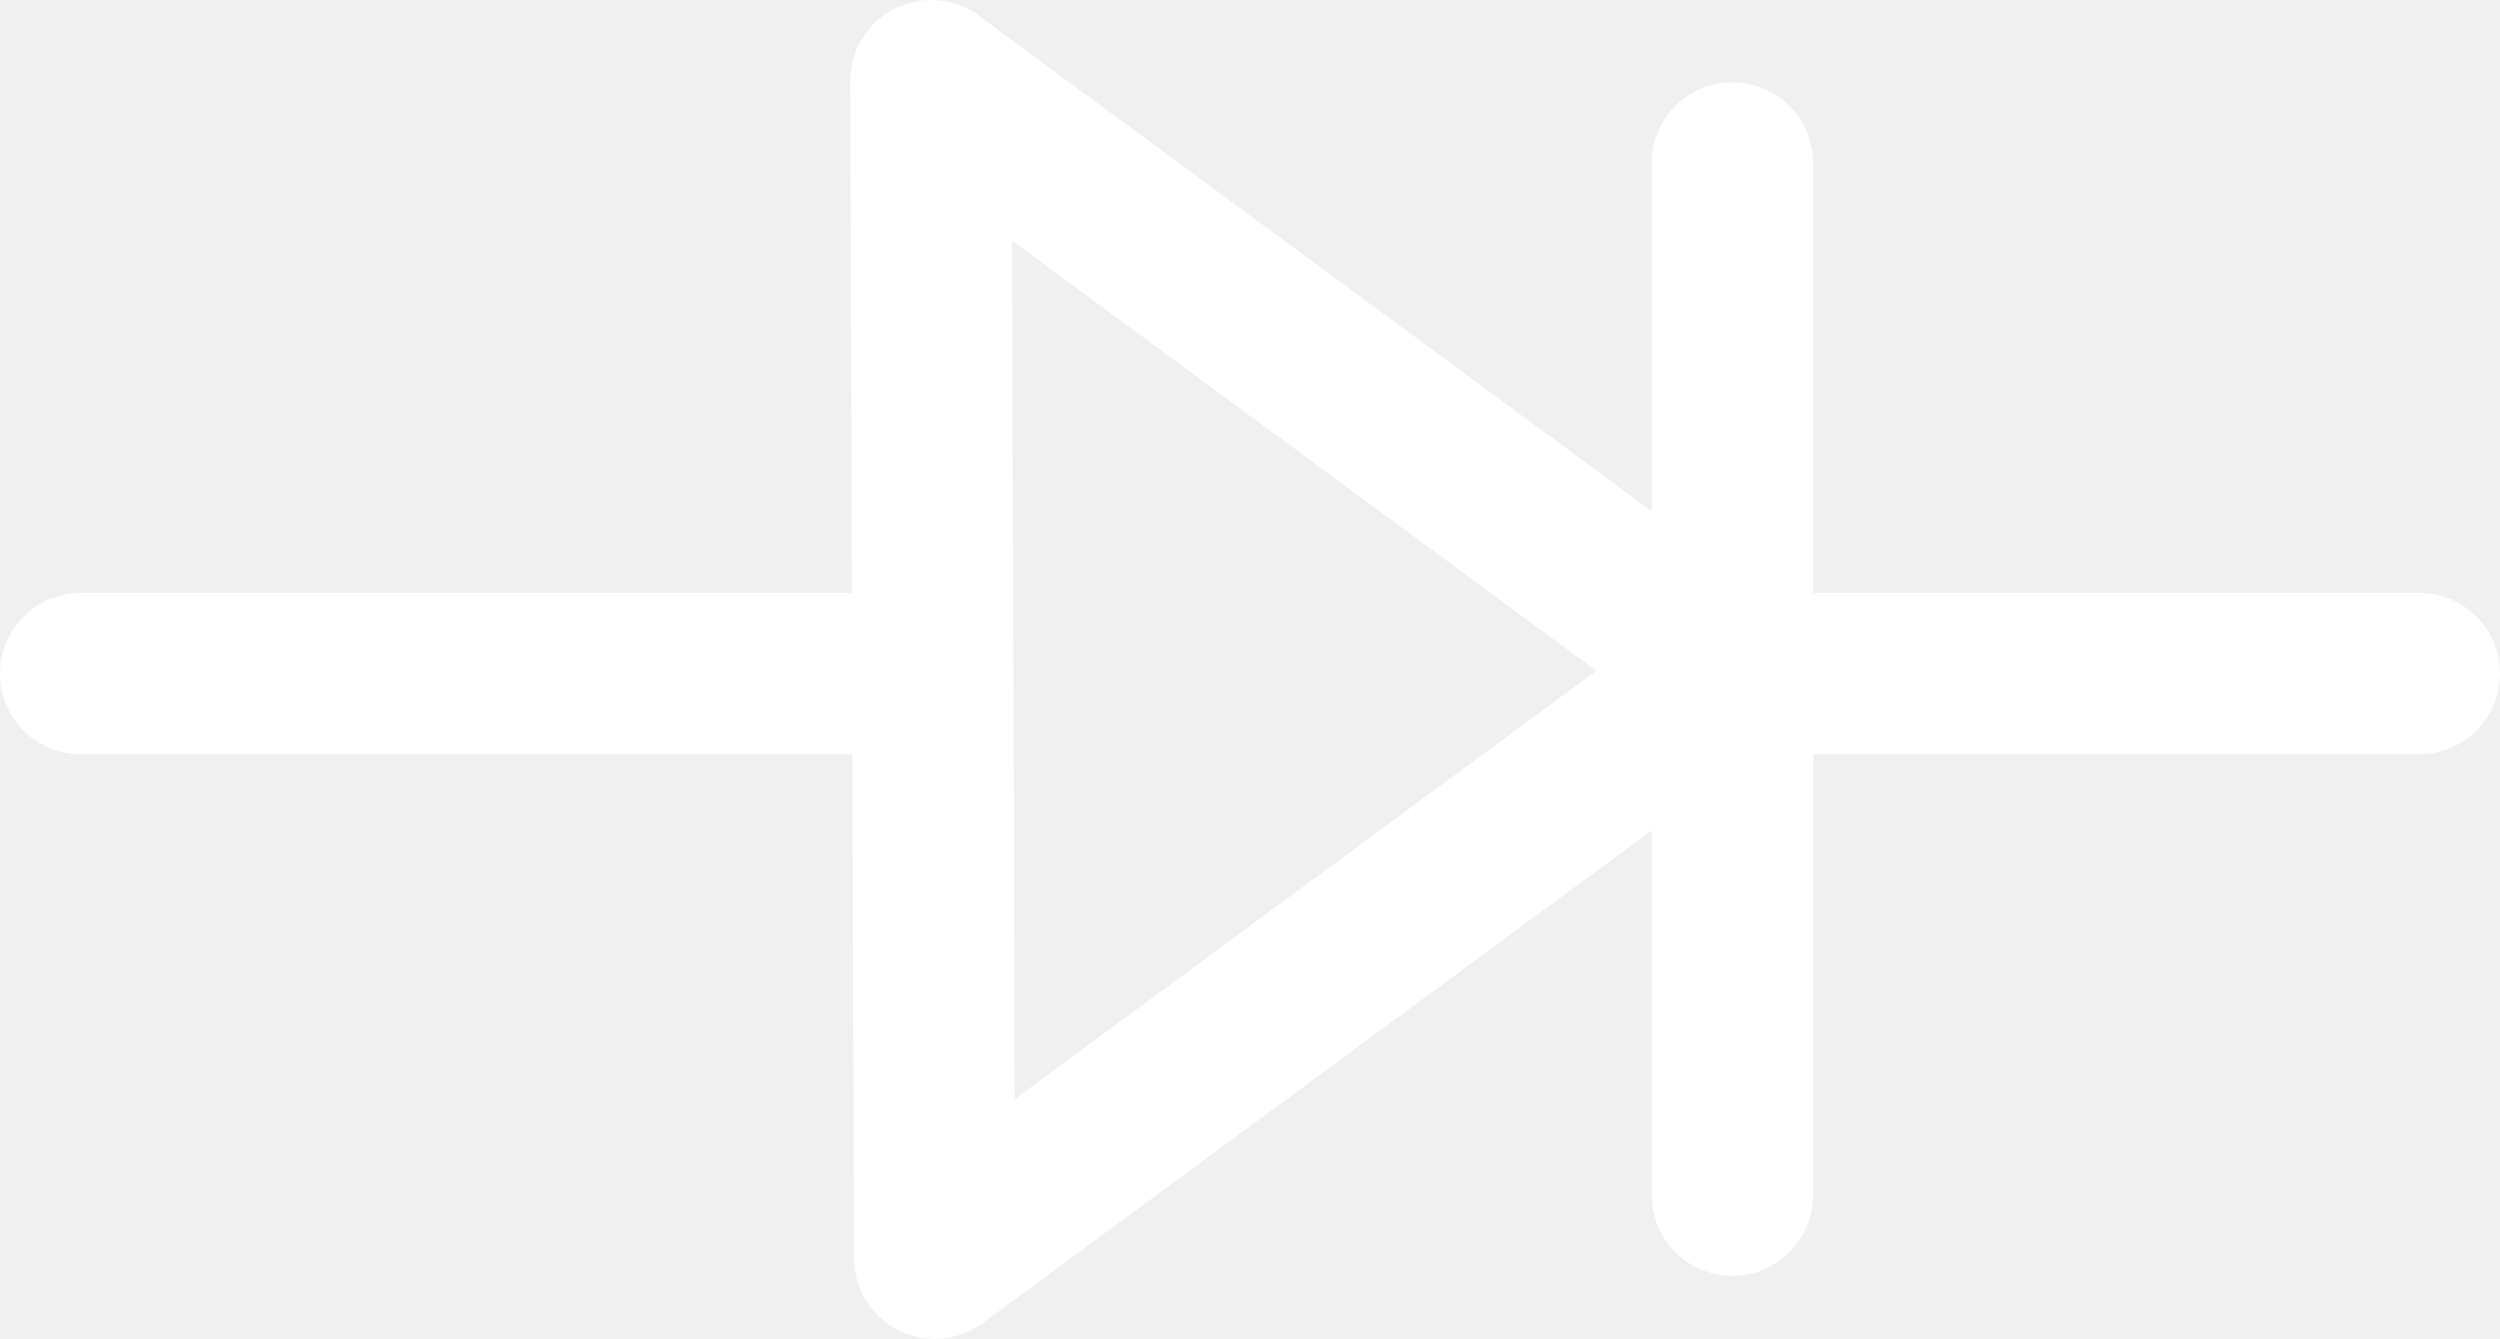
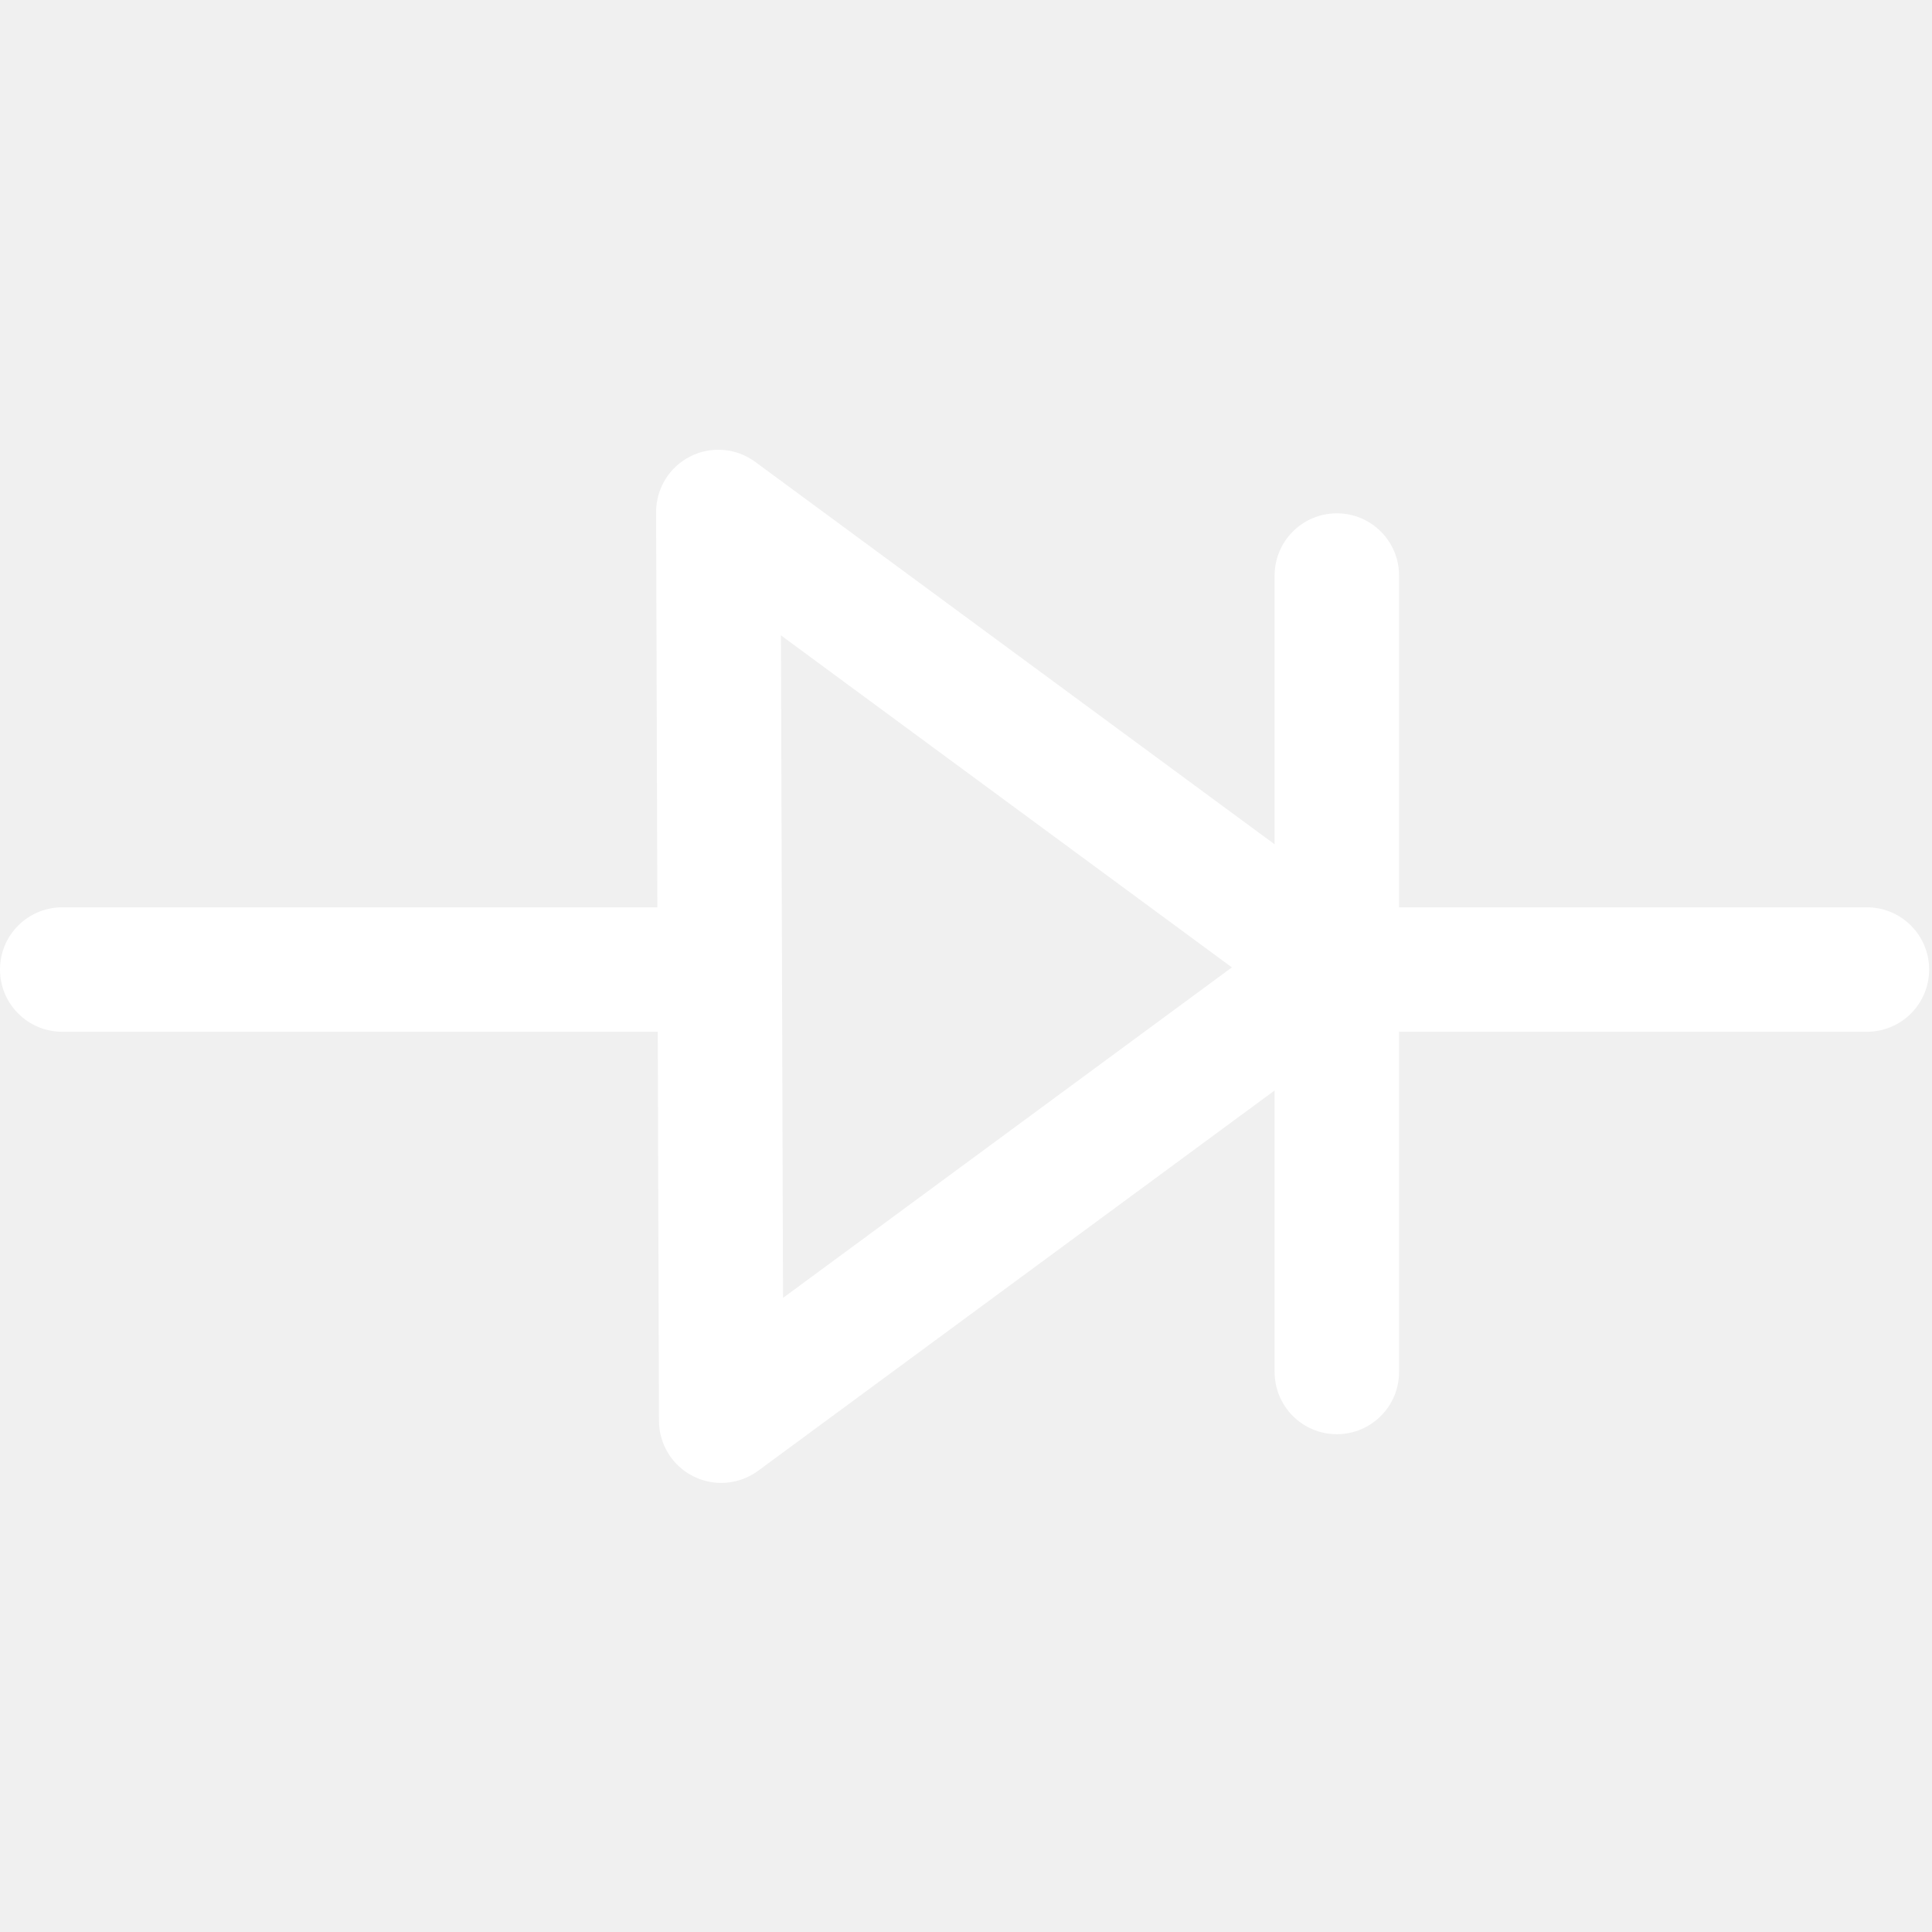
- <svg xmlns="http://www.w3.org/2000/svg" version="1.1" id="svg2" width="206.695" height="110.697" viewBox="0 0 206.695 110.697">
+ <svg xmlns="http://www.w3.org/2000/svg" version="1.1" id="svg2" width="207" height="207" viewBox="0 0 207 207">
  <defs id="defs6">
    <clipPath clipPathUnits="userSpaceOnUse" id="clipPath34">
      <path d="M 0,768 H 1366 V 0 H 0 Z" id="path32" />
    </clipPath>
  </defs>
  <g id="g10" transform="matrix(1.333333,0,0,-1.333333,-872.8239,632.0384)">
-     <g id="g28">
+     <g id="g28" transform="translate(0,-36.13987)">
      <g id="g30" clip-path="url(#clipPath34)">
        <g id="g36" transform="translate(717.541,405.873)">
          <path d="M 0,0 -0.169,53.24 36.068,26.559 Z M 87.098,31.387 H 49.502 v 26.66 c 0,2.762 -2.238,5 -5,5 -2.762,0 -5,-2.238 -5,-5 V 36.449 L -2.235,67.18 c -1.522,1.121 -3.542,1.291 -5.228,0.433 -1.684,-0.855 -2.743,-2.586 -2.737,-4.474 l 0.1,-31.752 h -47.823 c -2.762,0 -5,-2.239 -5,-5 0,-2.762 2.238,-5 5,-5 h 47.855 l 0.099,-31.27 c 0.006,-1.883 1.07,-3.603 2.751,-4.449 0.711,-0.359 1.482,-0.535 2.248,-0.535 1.048,0 2.09,0.33 2.966,0.974 L 39.502,16.669 V -5.953 c 0,-2.762 2.238,-5 5,-5 2.762,0 5,2.238 5,5 v 27.34 h 37.596 c 2.761,0 5,2.238 5,5 0,2.761 -2.239,5 -5,5" style="fill:#ffffff;fill-opacity:1;fill-rule:nonzero;stroke:none" id="path38" />
        </g>
      </g>
    </g>
  </g>
</svg>
